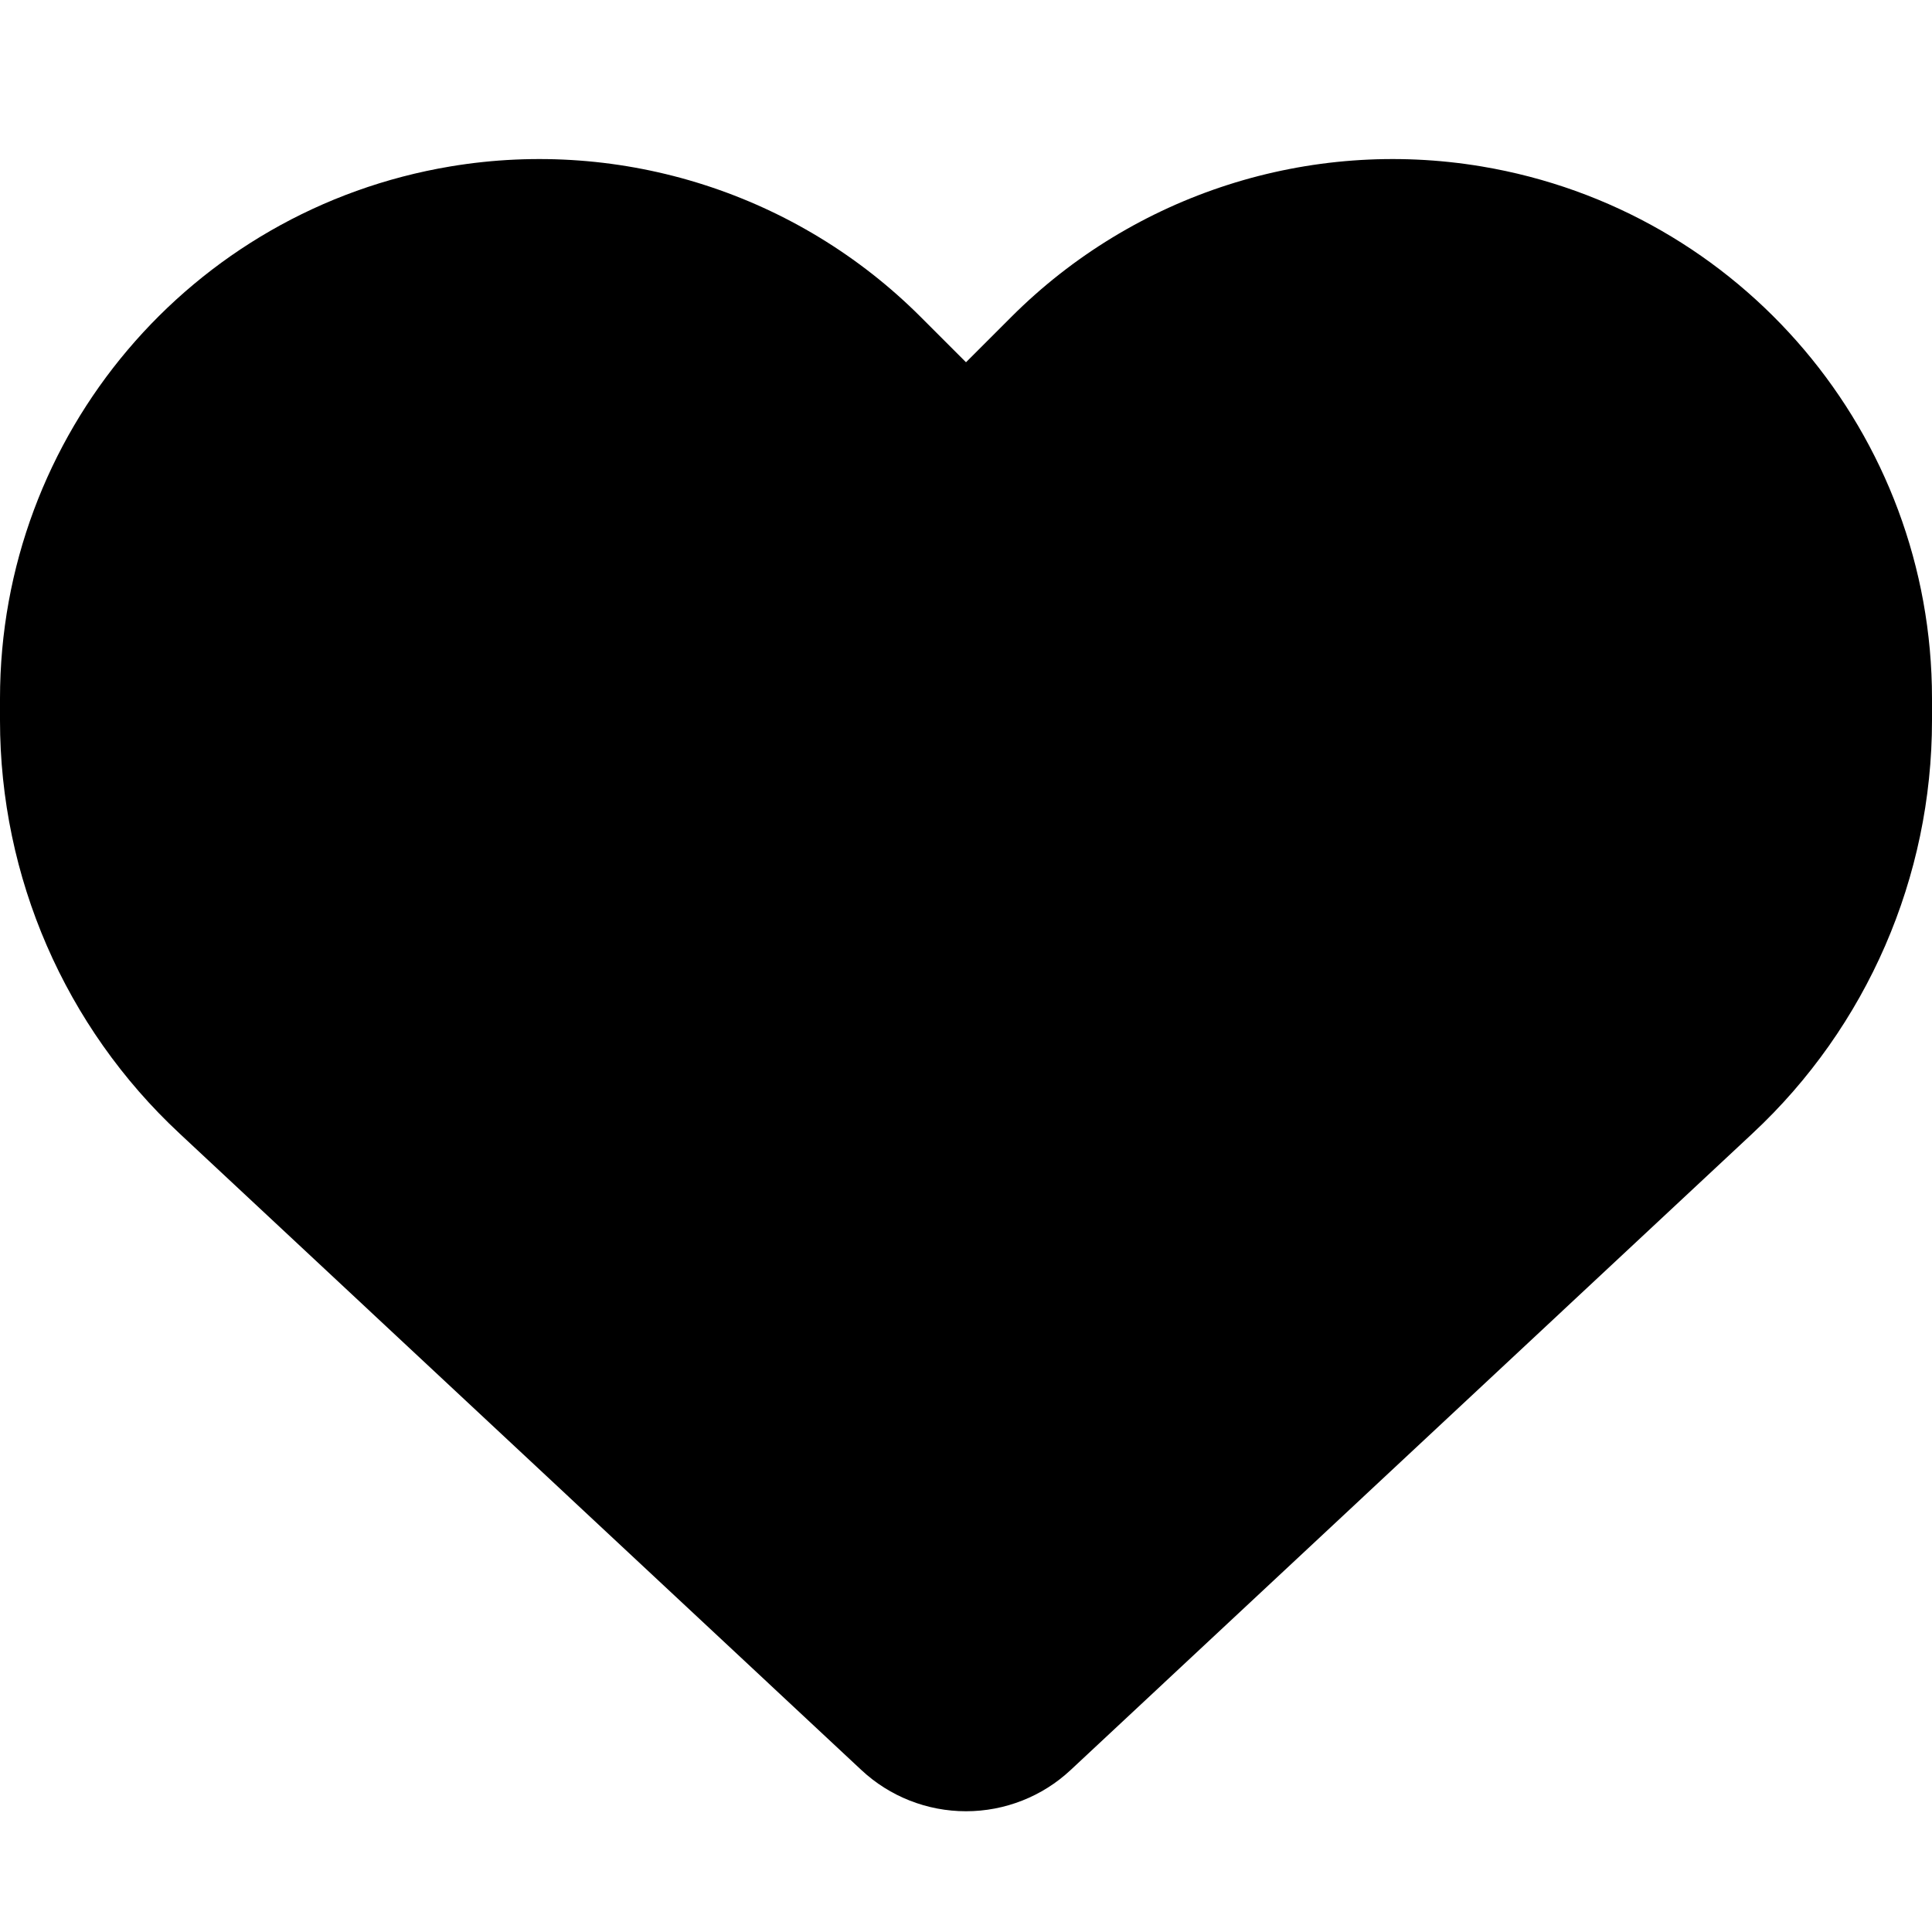
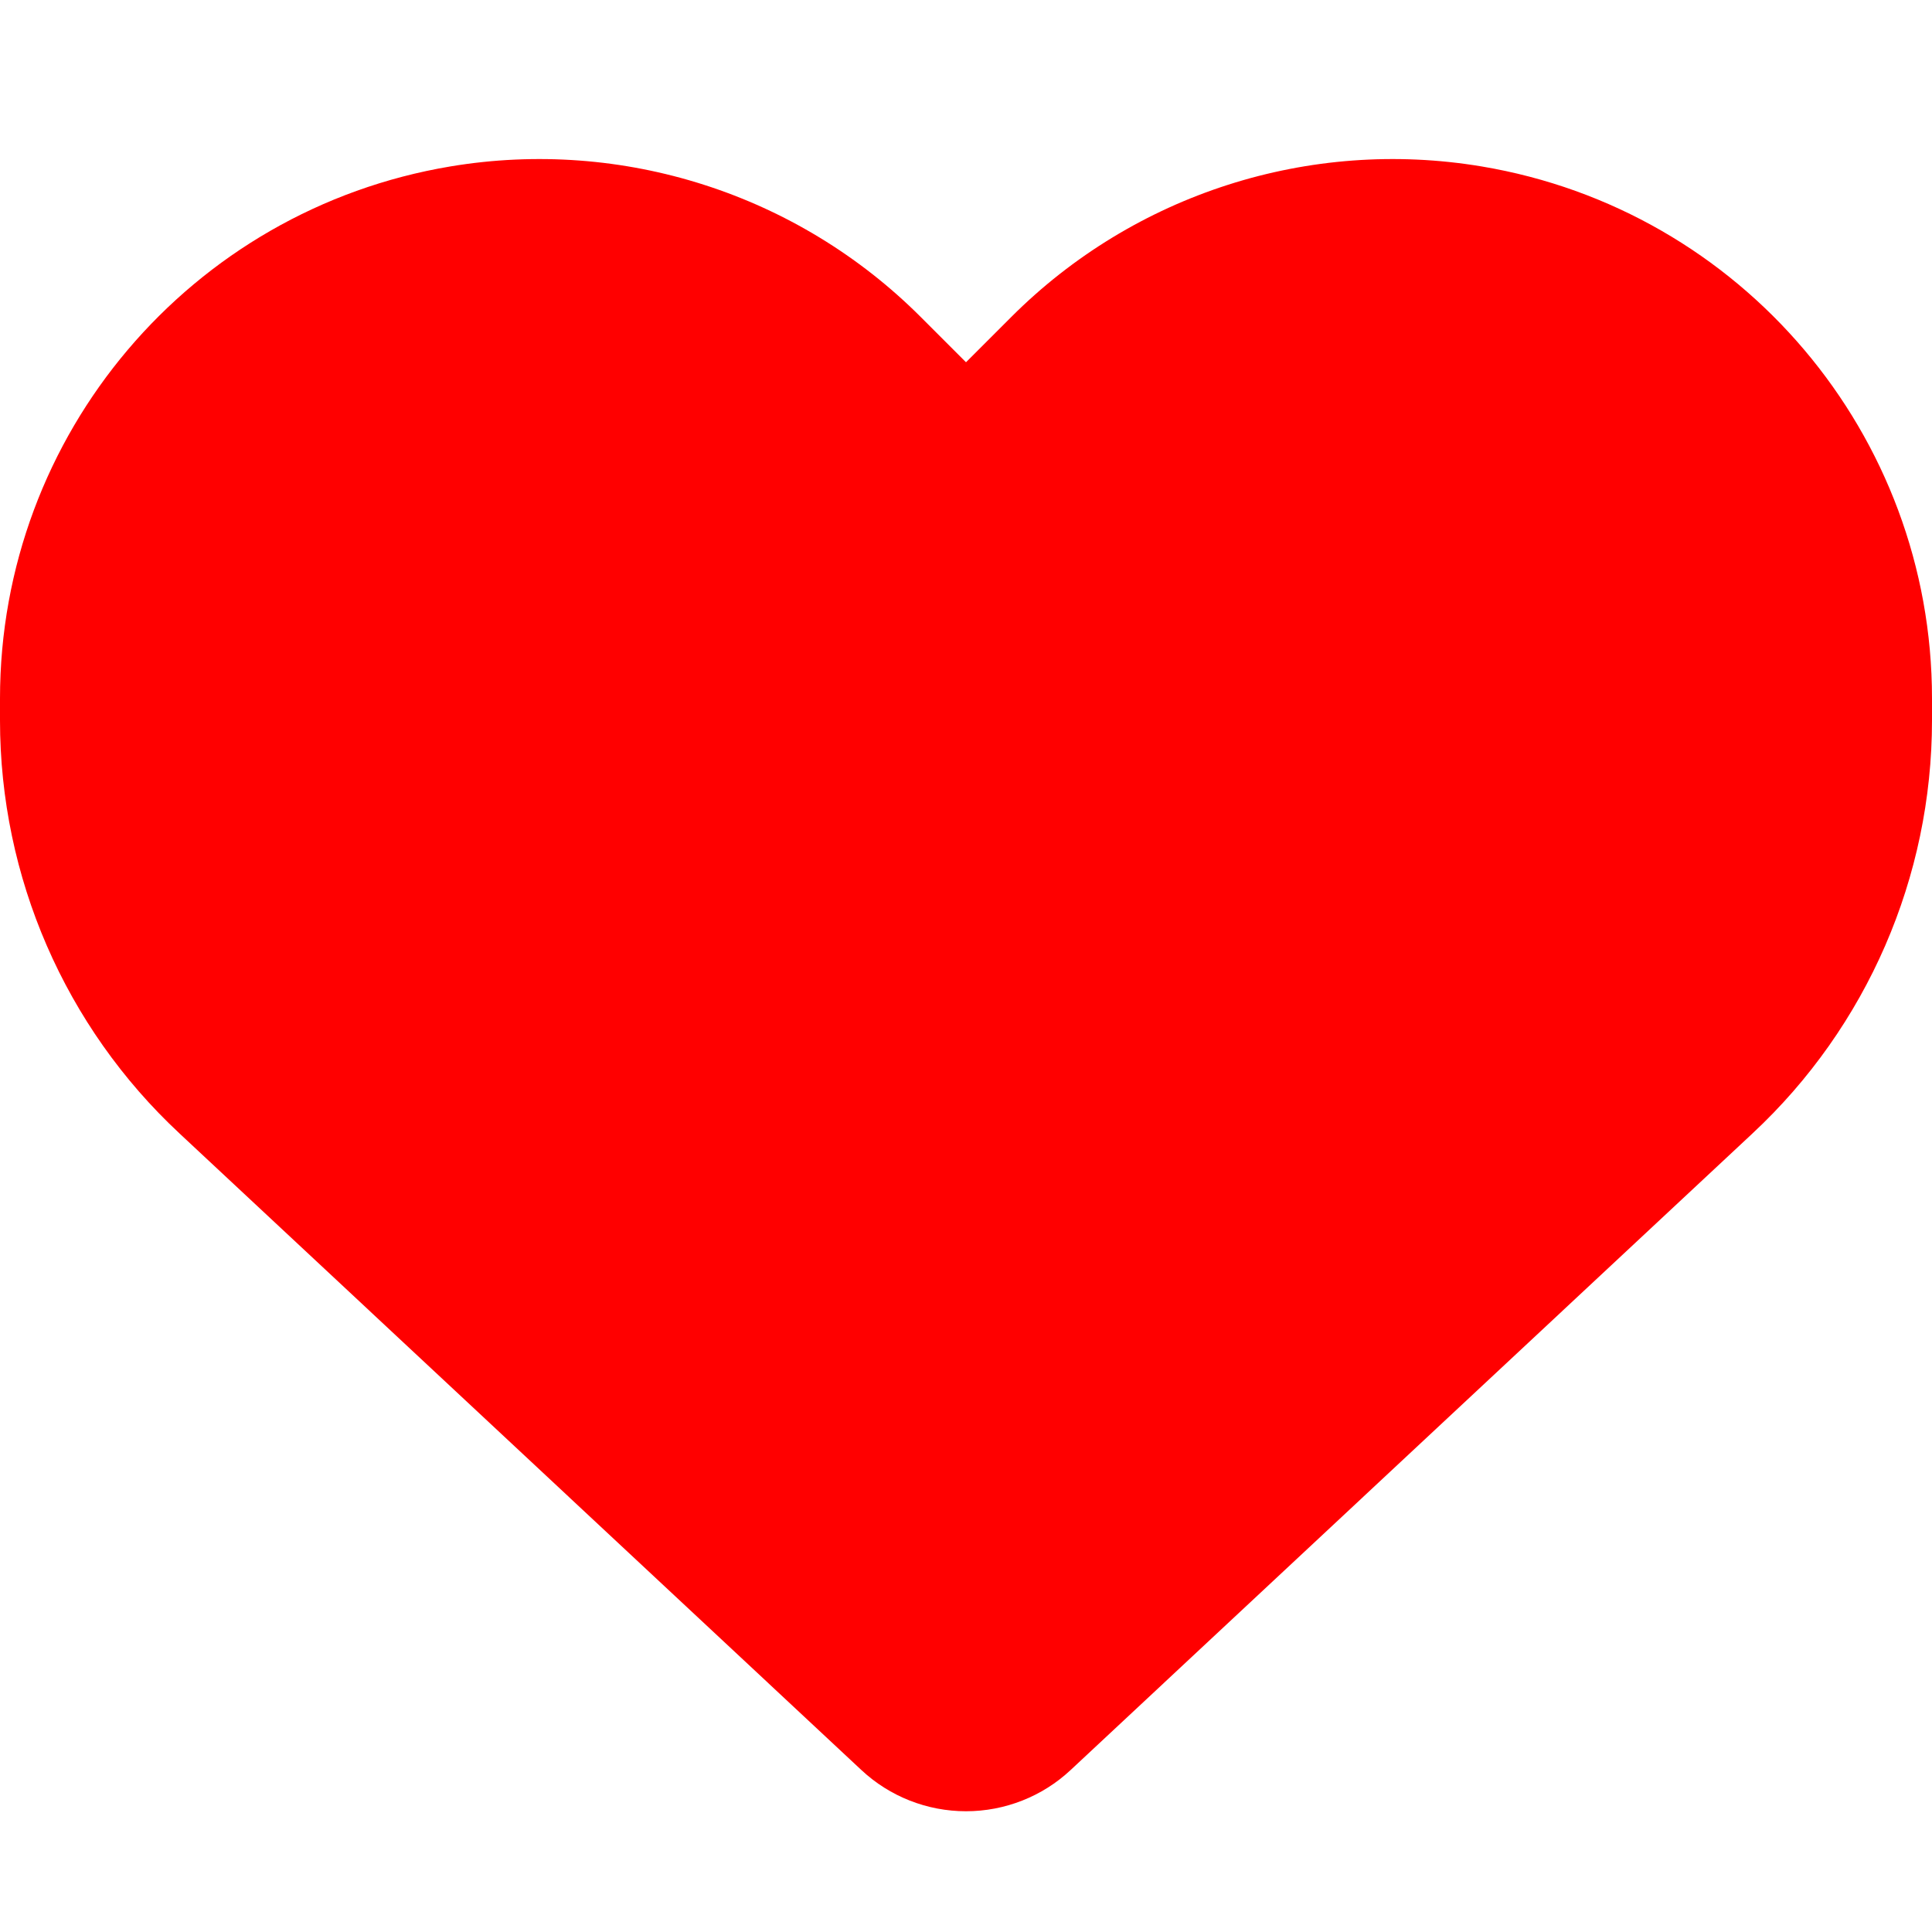
- <svg xmlns="http://www.w3.org/2000/svg" viewBox="0 0 512 512">
+ <svg xmlns="http://www.w3.org/2000/svg" viewBox="0 0 512 512" fill="red">
  <path d="M47.6 300.4L228.3 469.1c7.5 7 17.4 10.9 27.7 10.9s20.2-3.9 27.7-10.9L464.4 300.4c30.4-28.3 47.6-68 47.6-109.5v-5.8c0-69.9-50.5-129.5-119.4-141C347 36.5 300.6 51.4 268 84L256 96 244 84c-32.6-32.6-79-47.5-124.6-39.9C50.5 55.6 0 115.2 0 185.1v5.8c0 41.5 17.2 81.2 47.6 109.5z" />
</svg>
